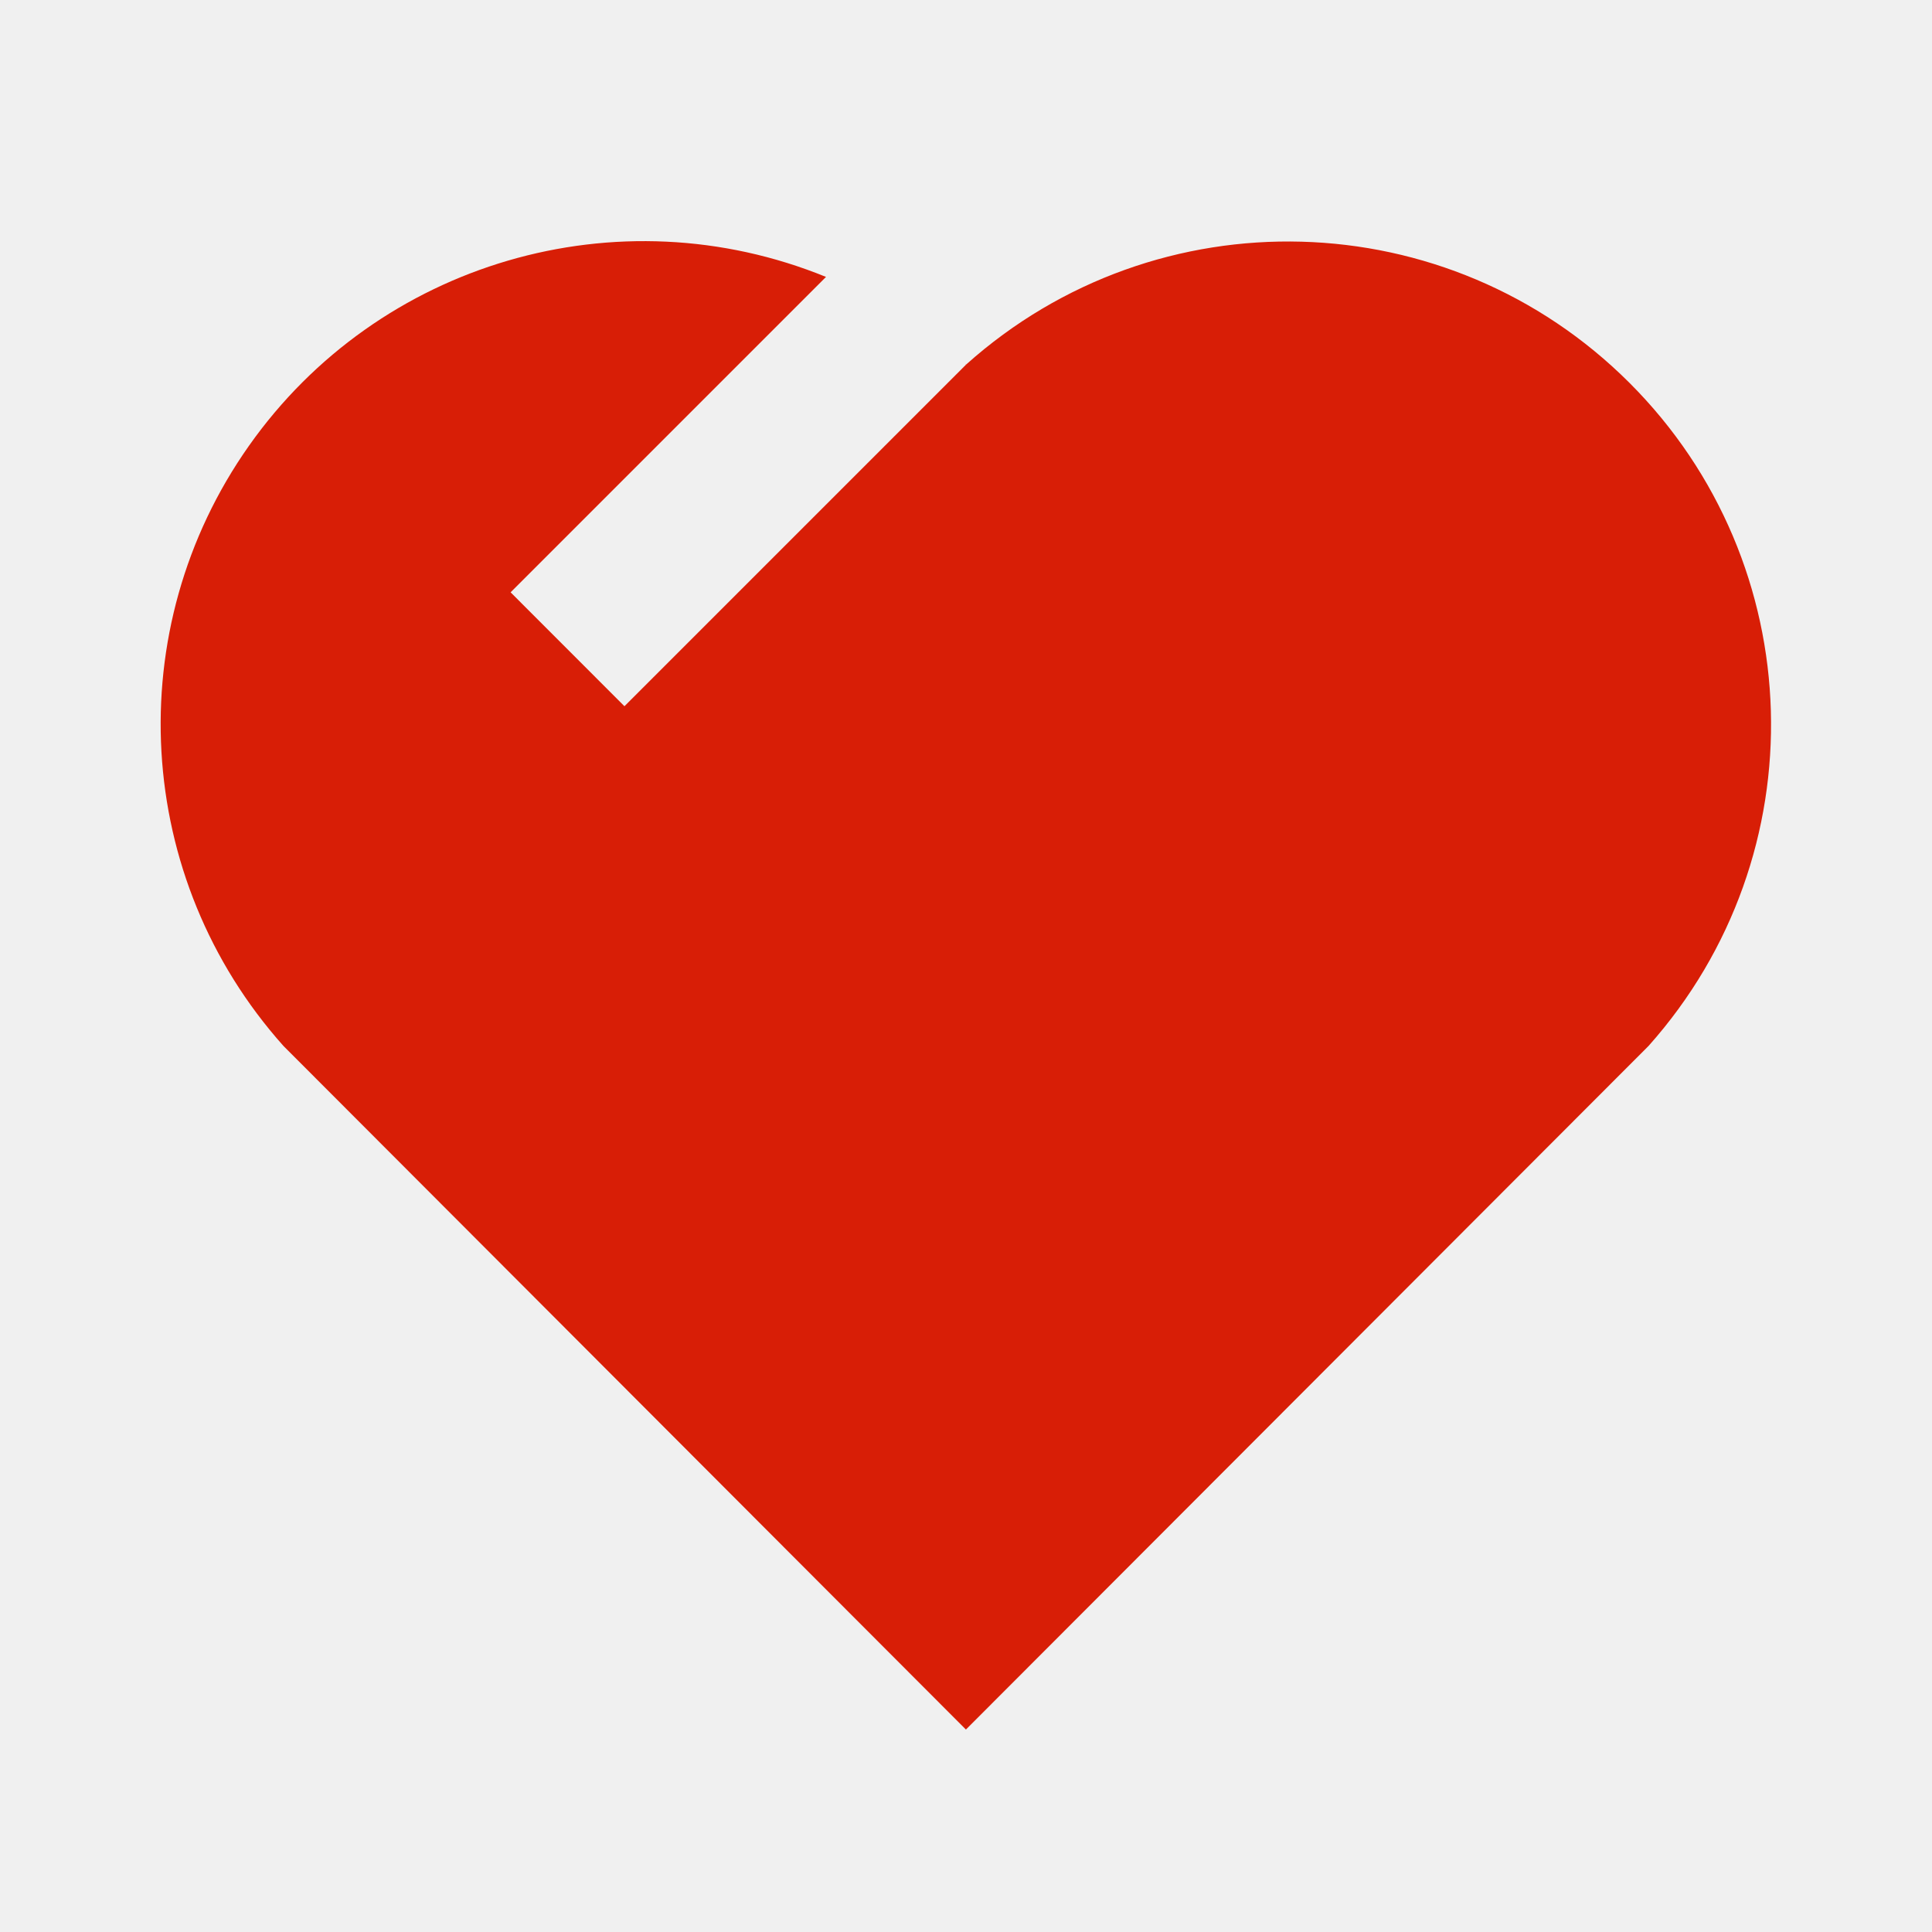
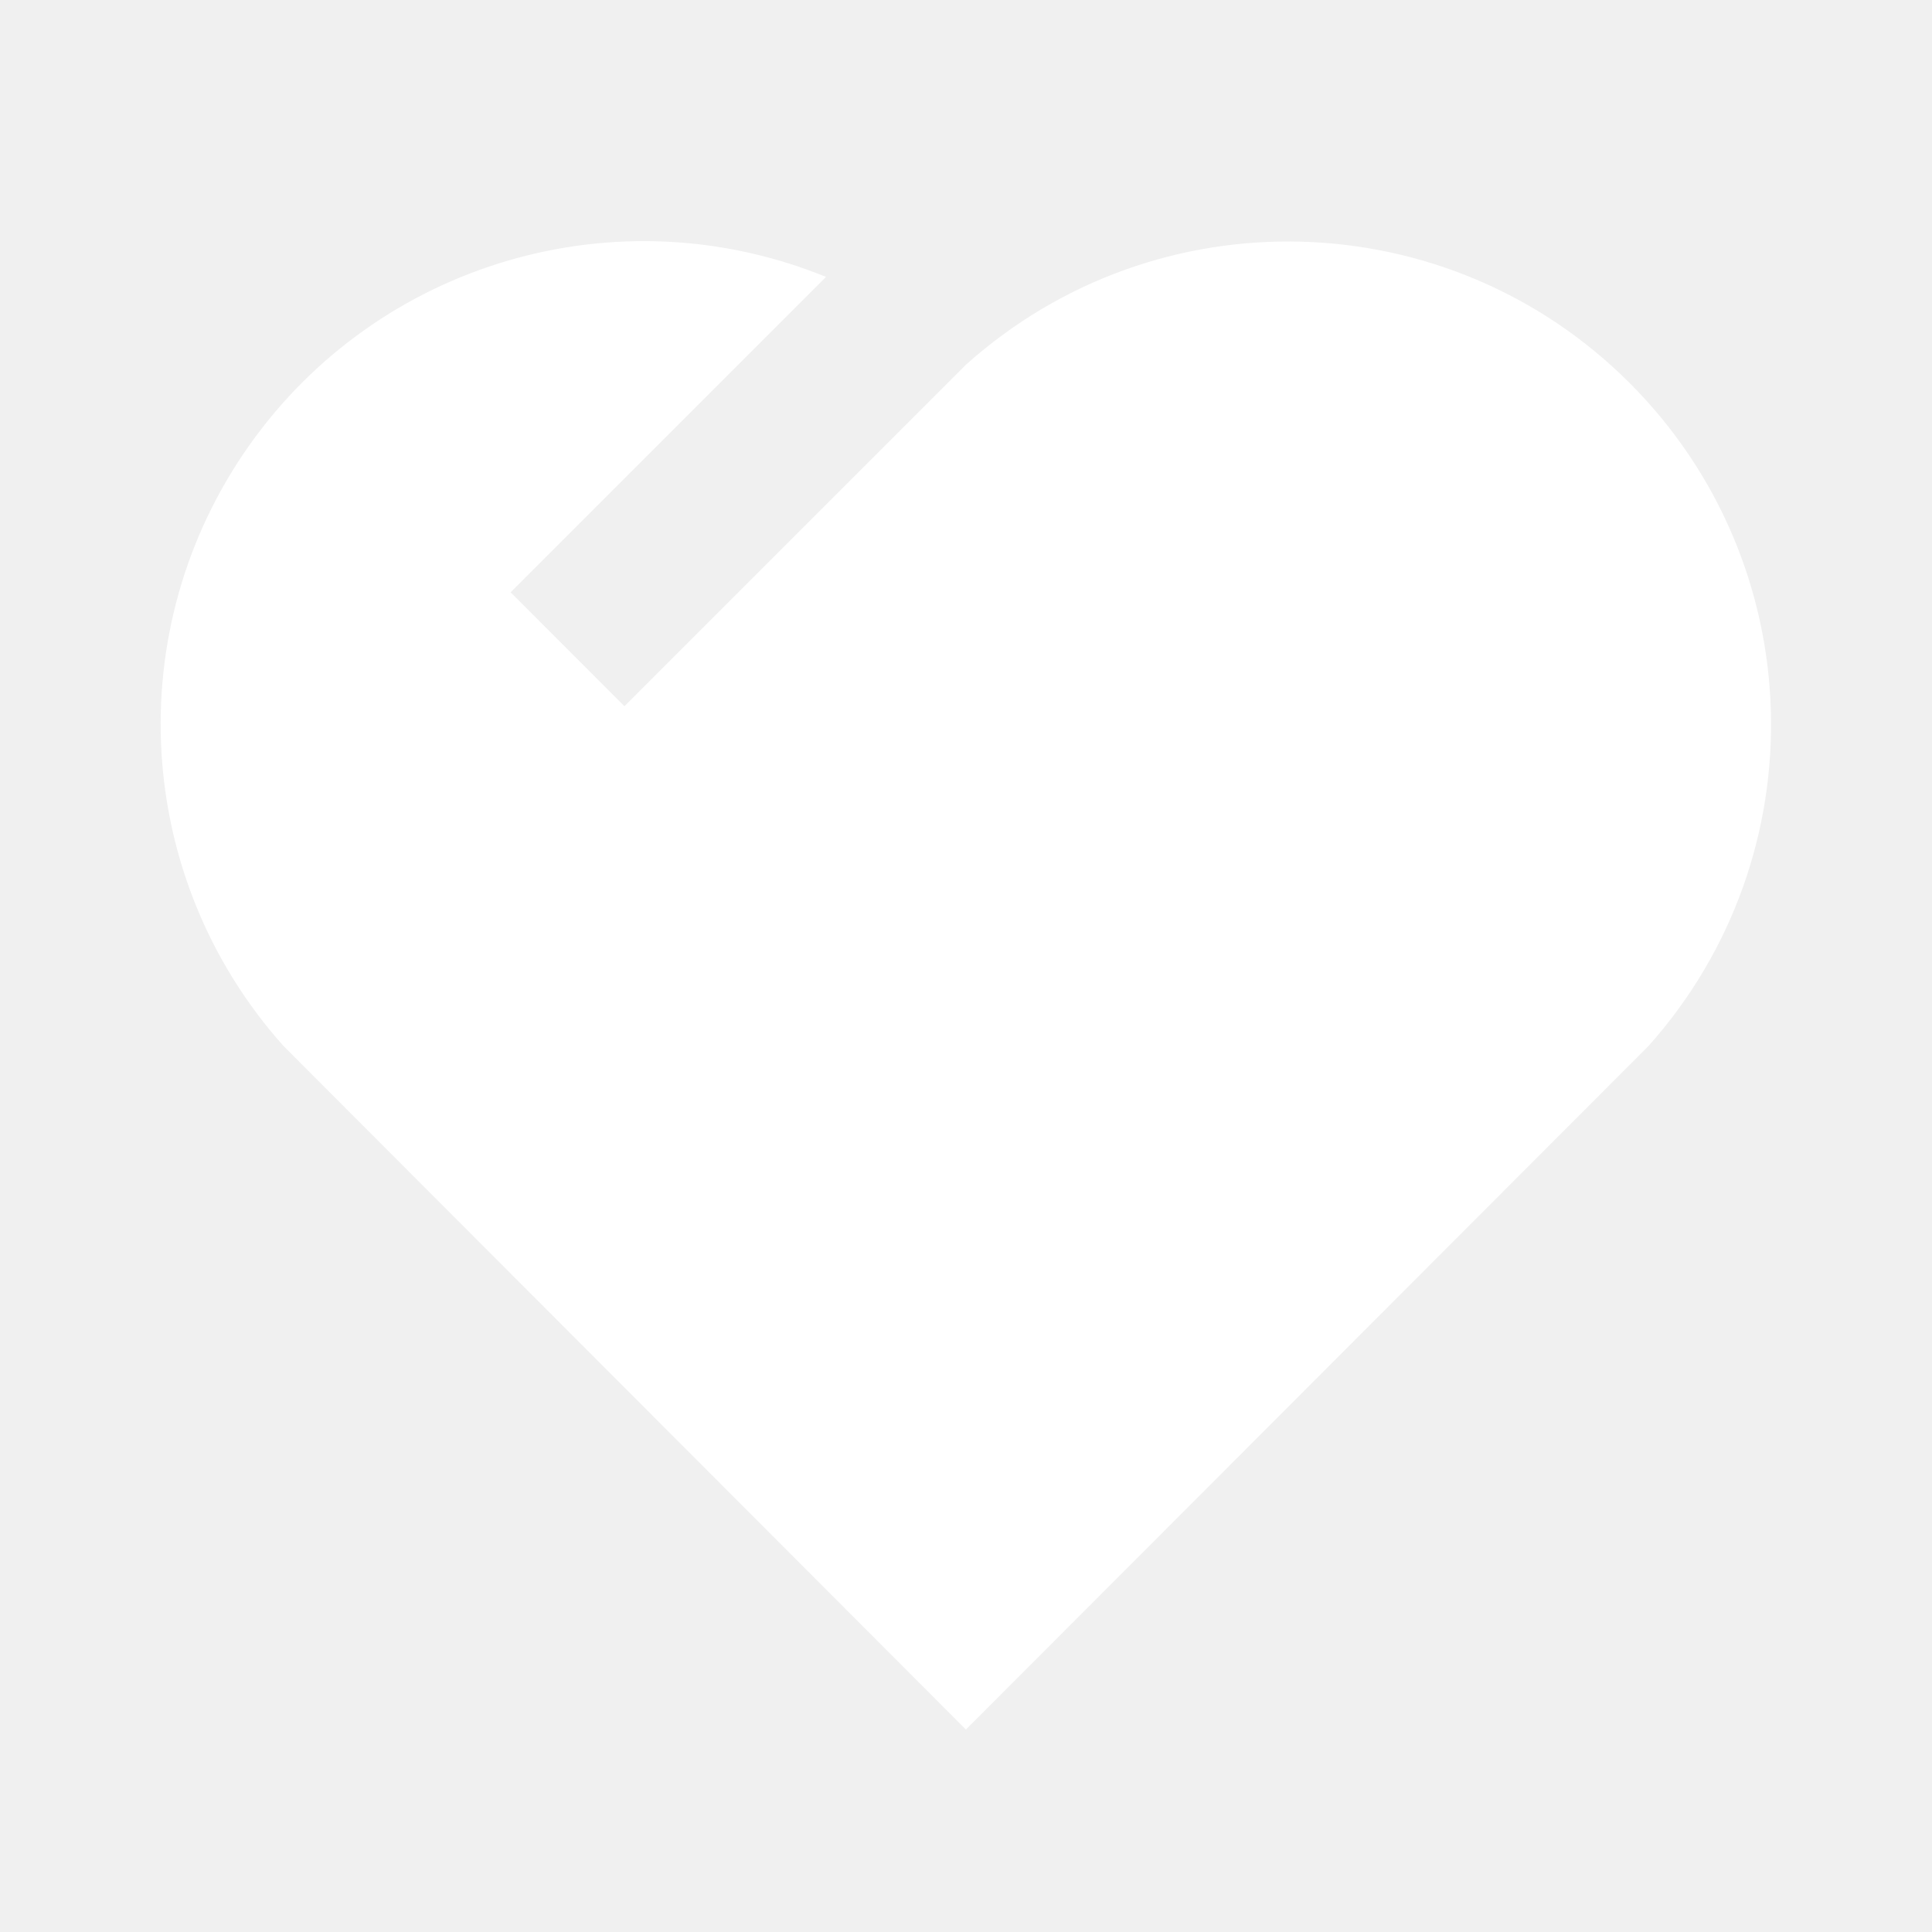
- <svg xmlns="http://www.w3.org/2000/svg" t="1742024383503" class="icon" viewBox="0 0 1024 1024" version="1.1" p-id="9637" width="200" height="200">
-   <path d="M863.701 202.965a256 256 0 0 1 10.069 351.403l-361.813 362.325-361.728-362.325a256 256 0 0 1 287.573-407.595L270.635 313.941l60.331 60.373L512 193.28l-0.555-0.597 0.597 0.555a255.915 255.915 0 0 1 351.659 9.728z" fill="#d81e06" p-id="9638" />
+ <svg xmlns="http://www.w3.org/2000/svg" t="1744954257347" class="icon" viewBox="0 0 1024 1024" version="1.1" p-id="3722" width="200" height="200">
+   <path d="M863.701 202.965a256 256 0 0 1 10.069 351.403l-361.813 362.325-361.728-362.325a256 256 0 0 1 287.573-407.595L270.635 313.941l60.331 60.373L512 193.28l-0.555-0.597 0.597 0.555a255.915 255.915 0 0 1 351.659 9.728z" fill="#ffffff" p-id="3723" />
</svg>
